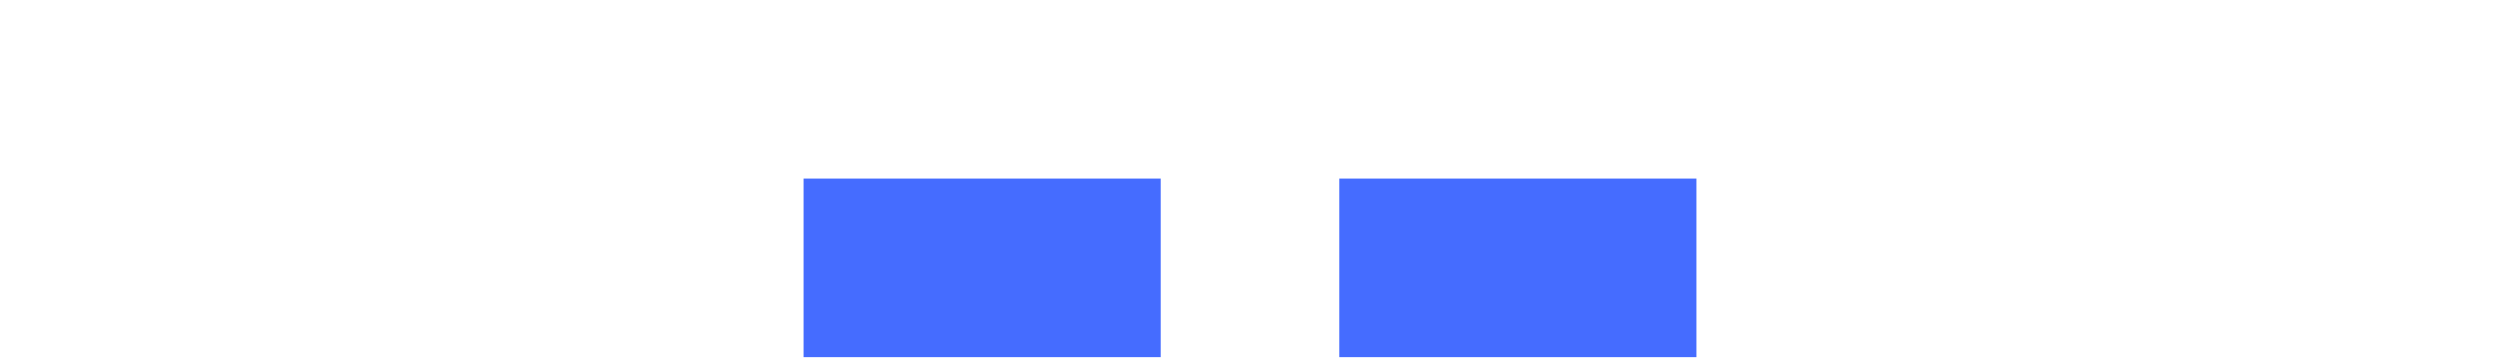
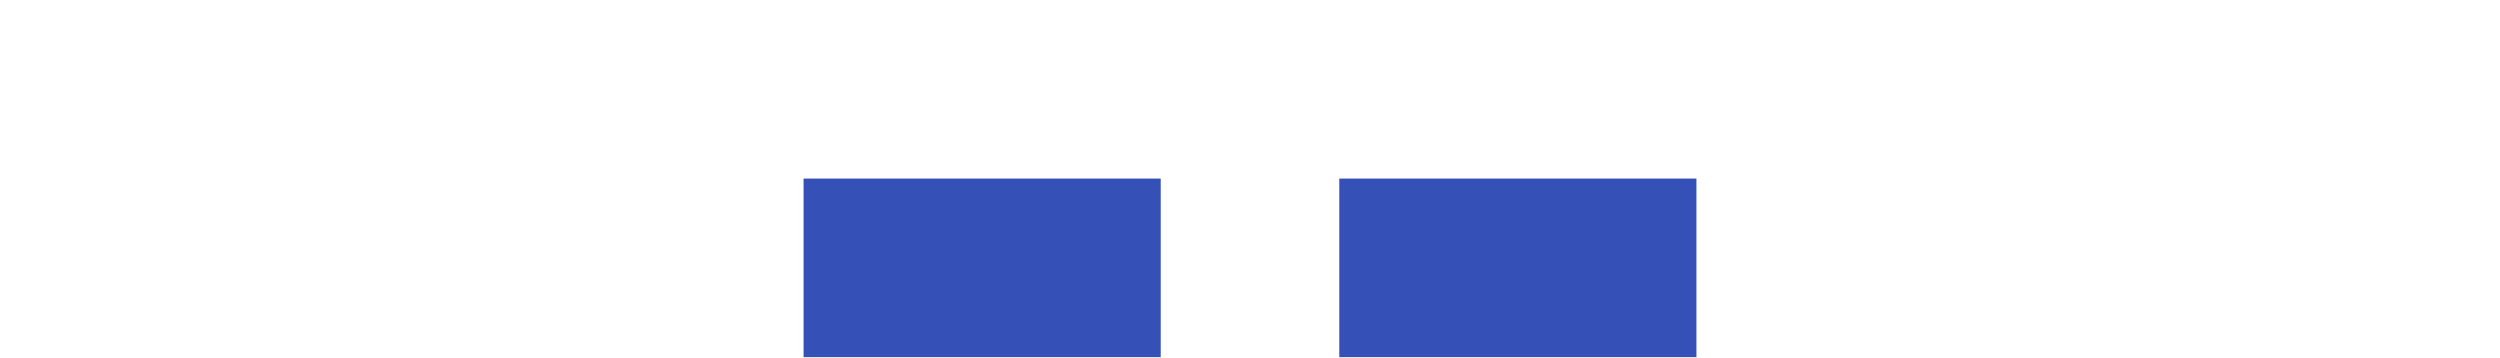
<svg xmlns="http://www.w3.org/2000/svg" xmlns:ns1="http://www.openswatchbook.org/uri/2009/osb" xmlns:xlink="http://www.w3.org/1999/xlink" width="28" height="4" id="svg11300" version="1.0" style="display:inline;enable-background:new">
  <defs id="defs3">
    <linearGradient id="selected_bg_color" ns1:paint="solid">
-       <stop style="stop-color:#456CFF;stop-opacity:1;" offset="0" id="stop4138" />
+       <stop style="stop-color:#3551b7;stop-opacity:1;" offset="0" id="stop4138" />
    </linearGradient>
    <linearGradient xlink:href="#selected_bg_color" id="linearGradient4140" x1="11" y1="298" x2="11" y2="300" gradientUnits="userSpaceOnUse" />
  </defs>
  <g style="display:inline" id="layer1" transform="translate(0,-296)">
    <rect style="opacity:1;fill:url(#linearGradient4140);fill-opacity:1;stroke:none" id="rect4270-9" width="4" height="2" x="9" y="298" />
    <rect y="298" x="15" height="2" width="4" id="rect4239" style="opacity:1;fill:url(#selected_bg_color);fill-opacity:1;stroke:none" />
  </g>
</svg>
